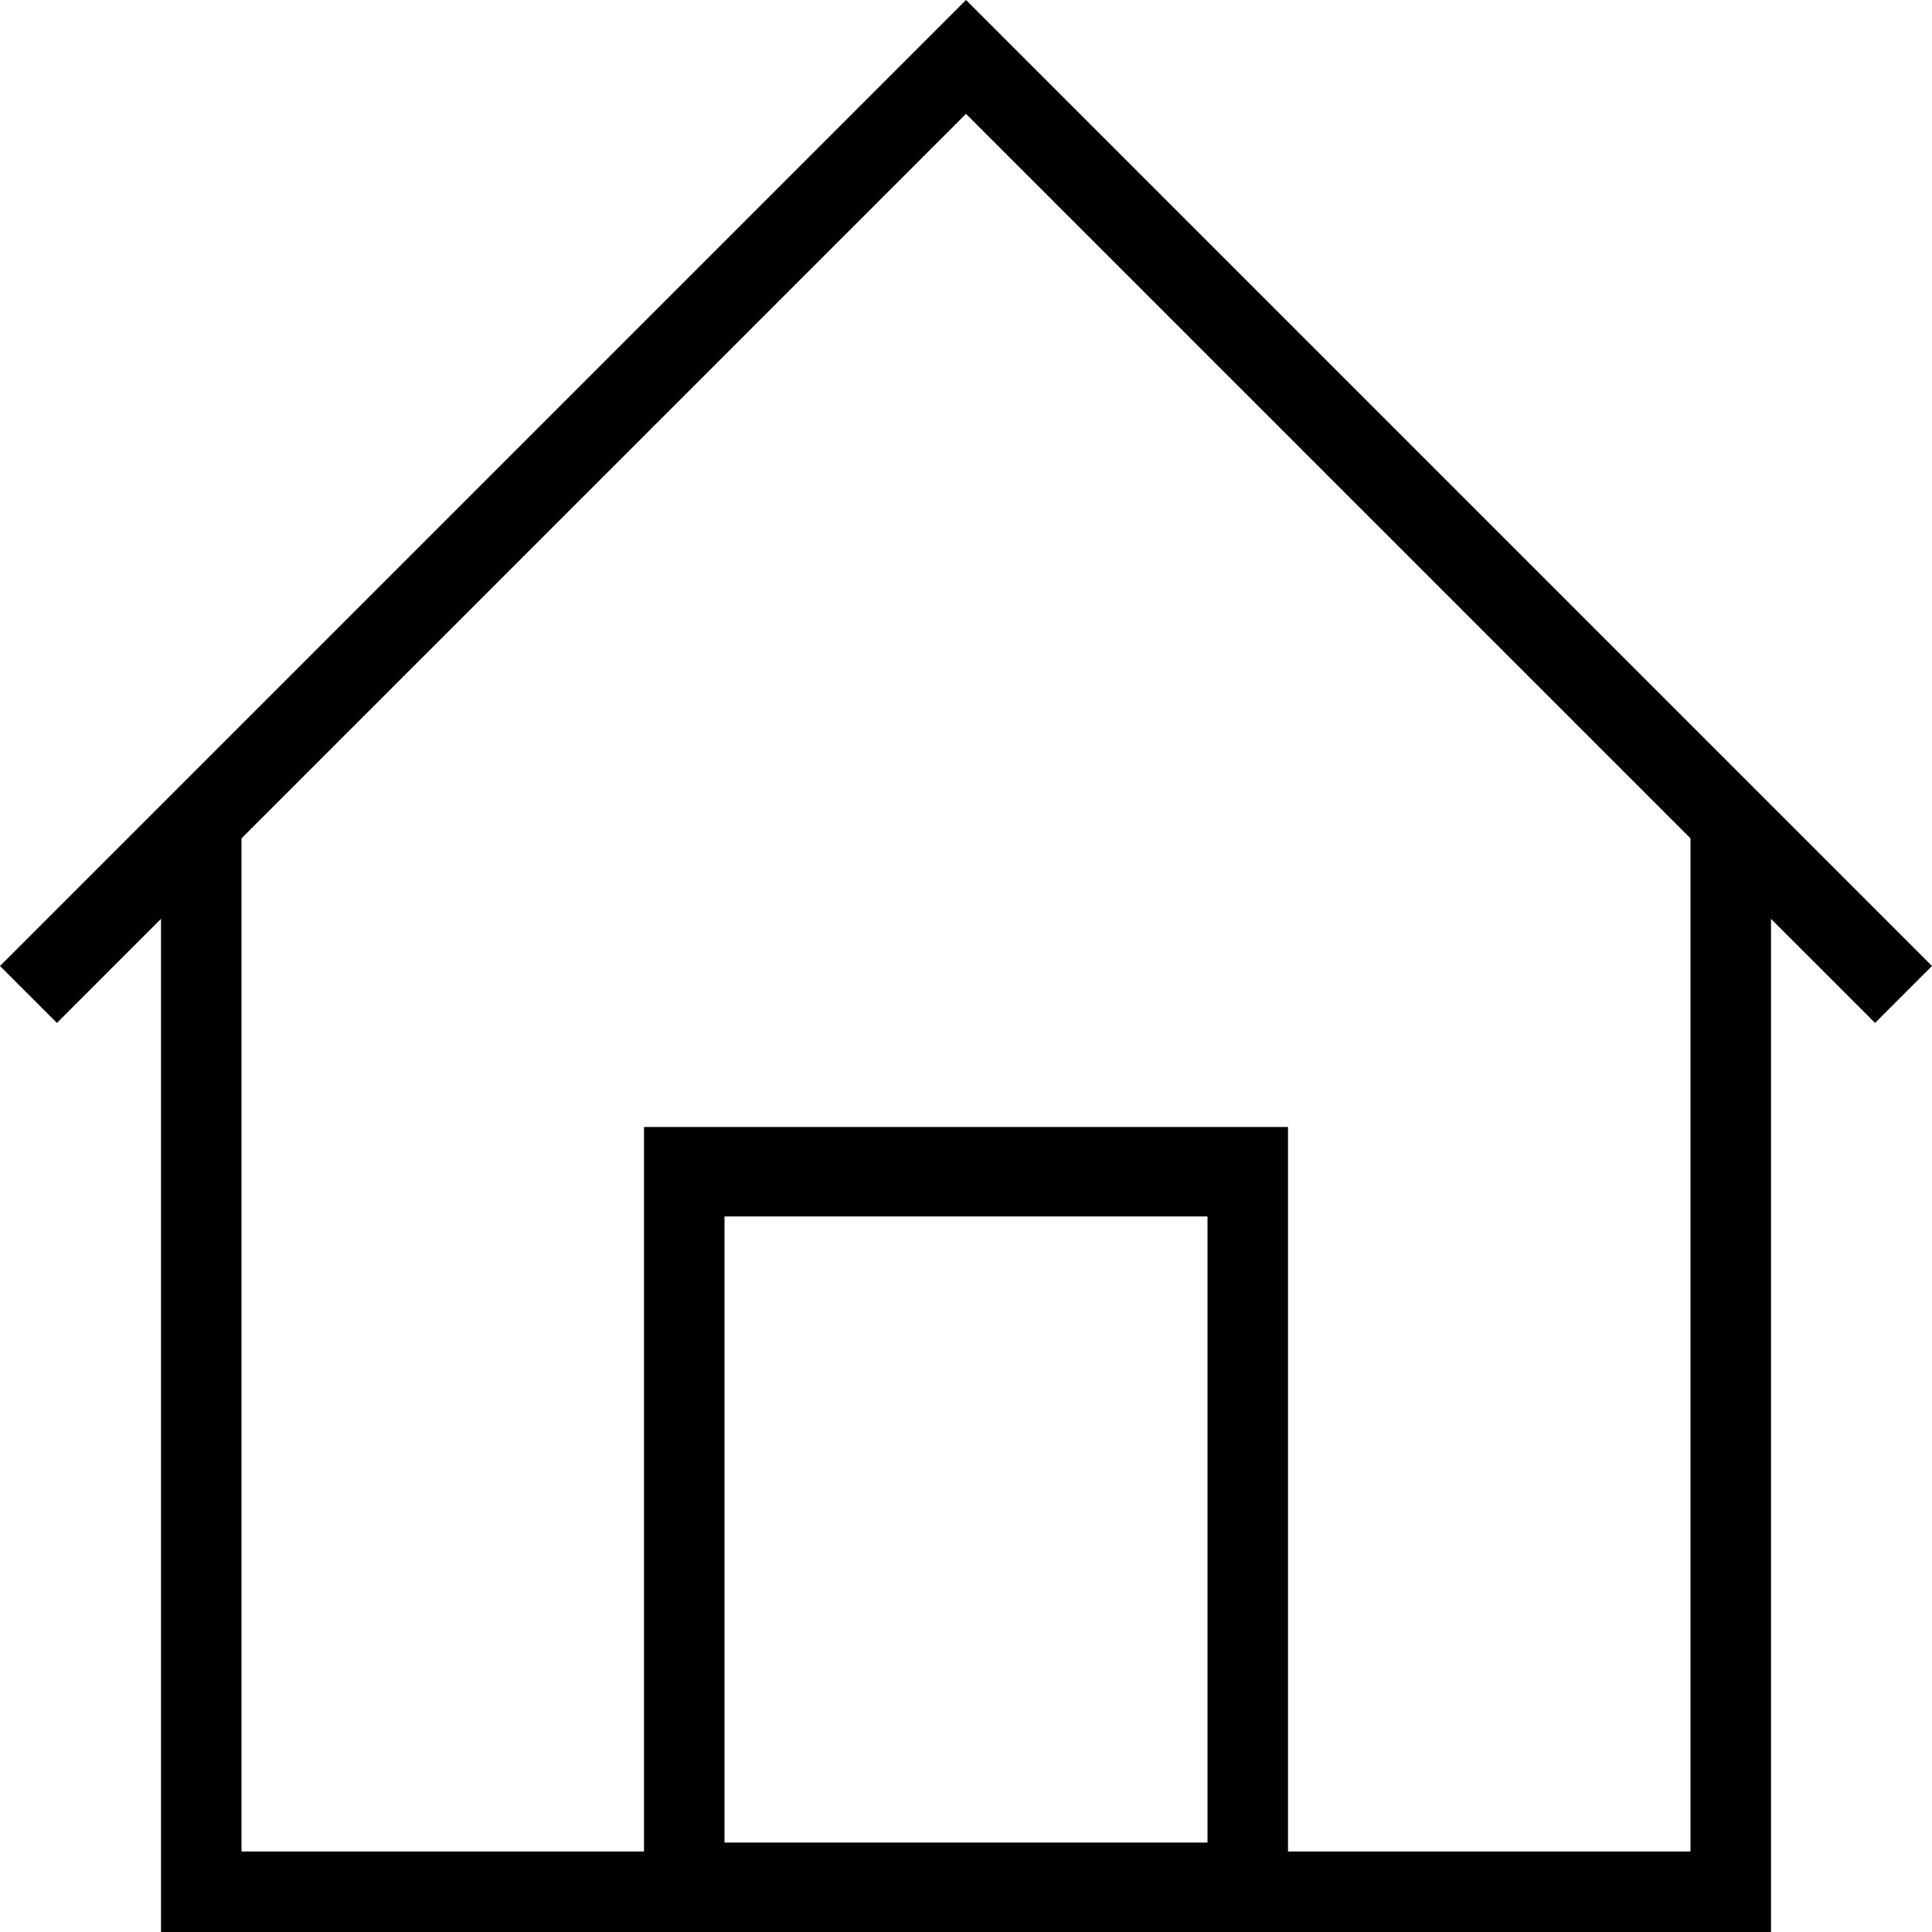
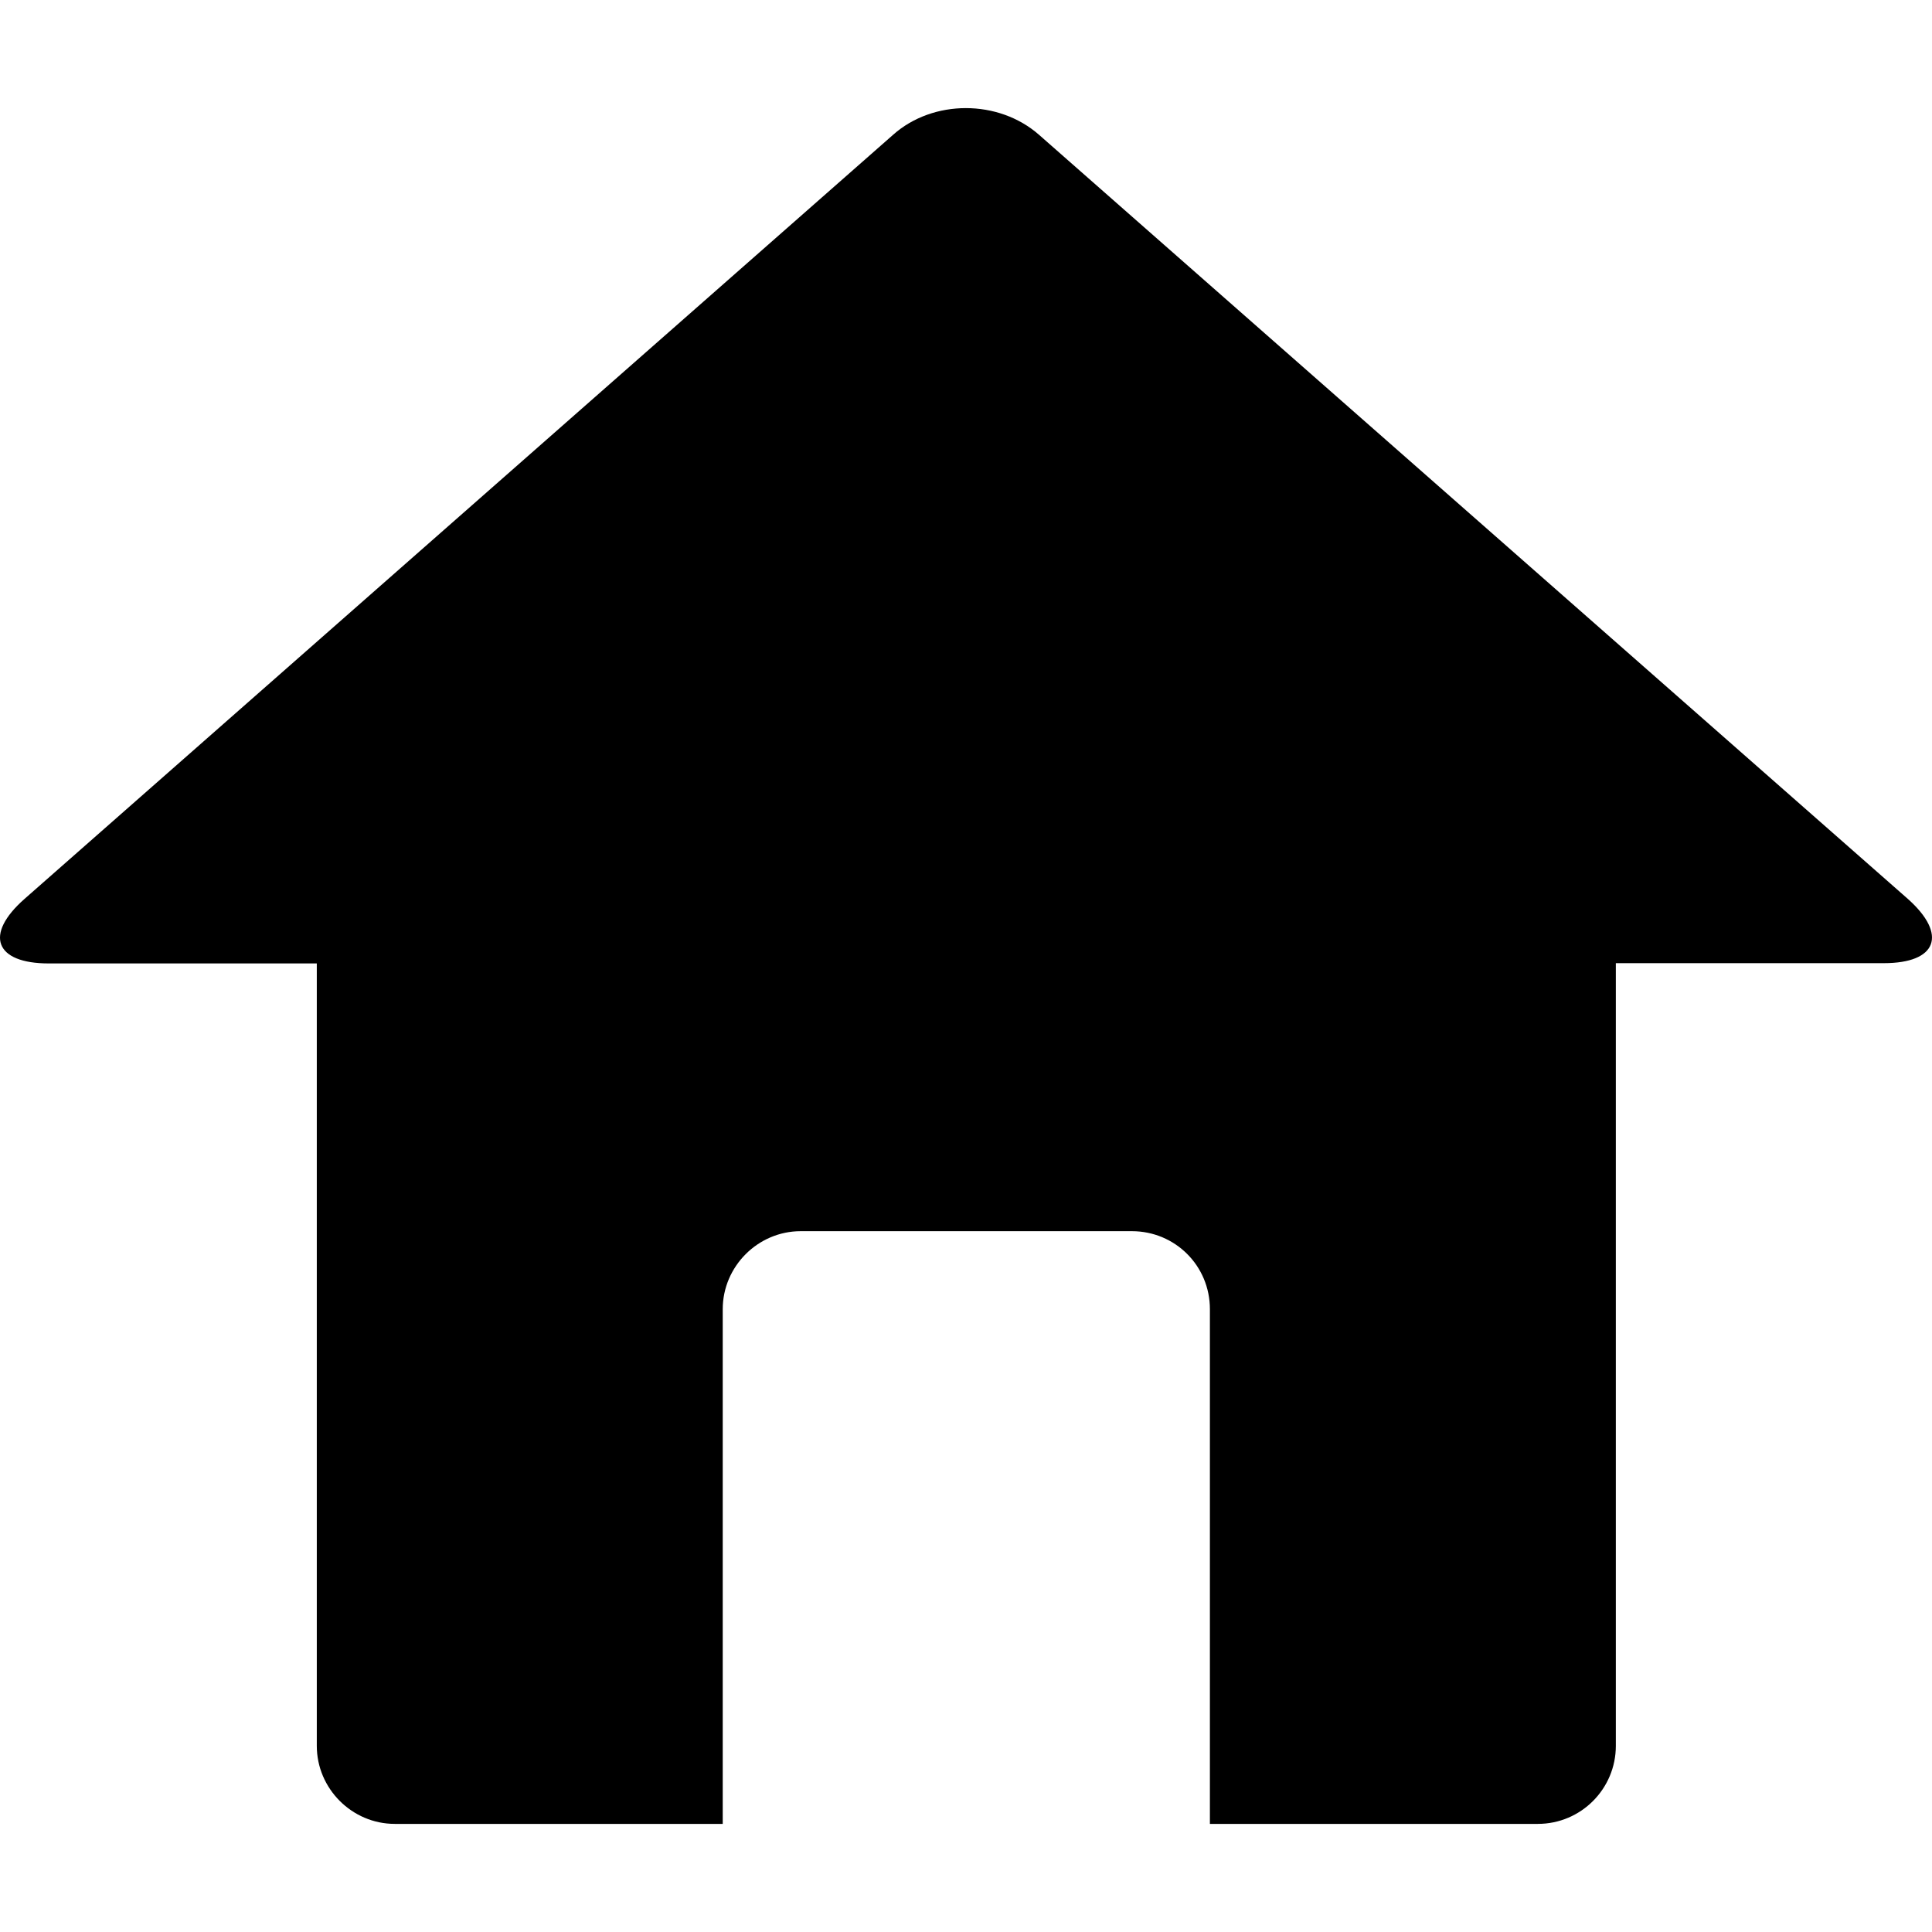
- <svg xmlns="http://www.w3.org/2000/svg" width="24" height="24" fill-rule="evenodd" clip-rule="evenodd">
-   <path d="M22 11.414v12.586h-20v-12.586l-1.293 1.293-.707-.707 12-12 12 12-.707.707-1.293-1.293zm-6 11.586h5v-12.586l-9-9-9 9v12.586h5v-9h8v9zm-1-7.889h-6v7.778h6v-7.778z" />
+ <svg xmlns="http://www.w3.org/2000/svg" fill="#000000" version="1.1" id="Capa_1" viewBox="0 0 547.596 547.596" xml:space="preserve">
+   <g id="SVGRepo_bgCarrier" stroke-width="0" />
+   <g id="SVGRepo_tracerCarrier" stroke="currentColor" stroke-linecap="round" stroke-linejoin="round" />
+   <g id="SVGRepo_iconCarrier">
+     <g>
+       <path d="M540.76,254.788L294.506,38.216c-11.475-10.098-30.064-10.098-41.386,0L6.943,254.788 c-11.475,10.098-8.415,18.284,6.885,18.284h75.964v221.773c0,12.087,9.945,22.108,22.108,22.108h92.947V371.067 c0-12.087,9.945-22.108,22.109-22.108h93.865c12.239,0,22.108,9.792,22.108,22.108v145.886h92.947 c12.24,0,22.108-9.945,22.108-22.108v-221.85h75.965C549.021,272.995,552.081,264.886,540.76,254.788z" />
+     </g>
+   </g>
</svg>
